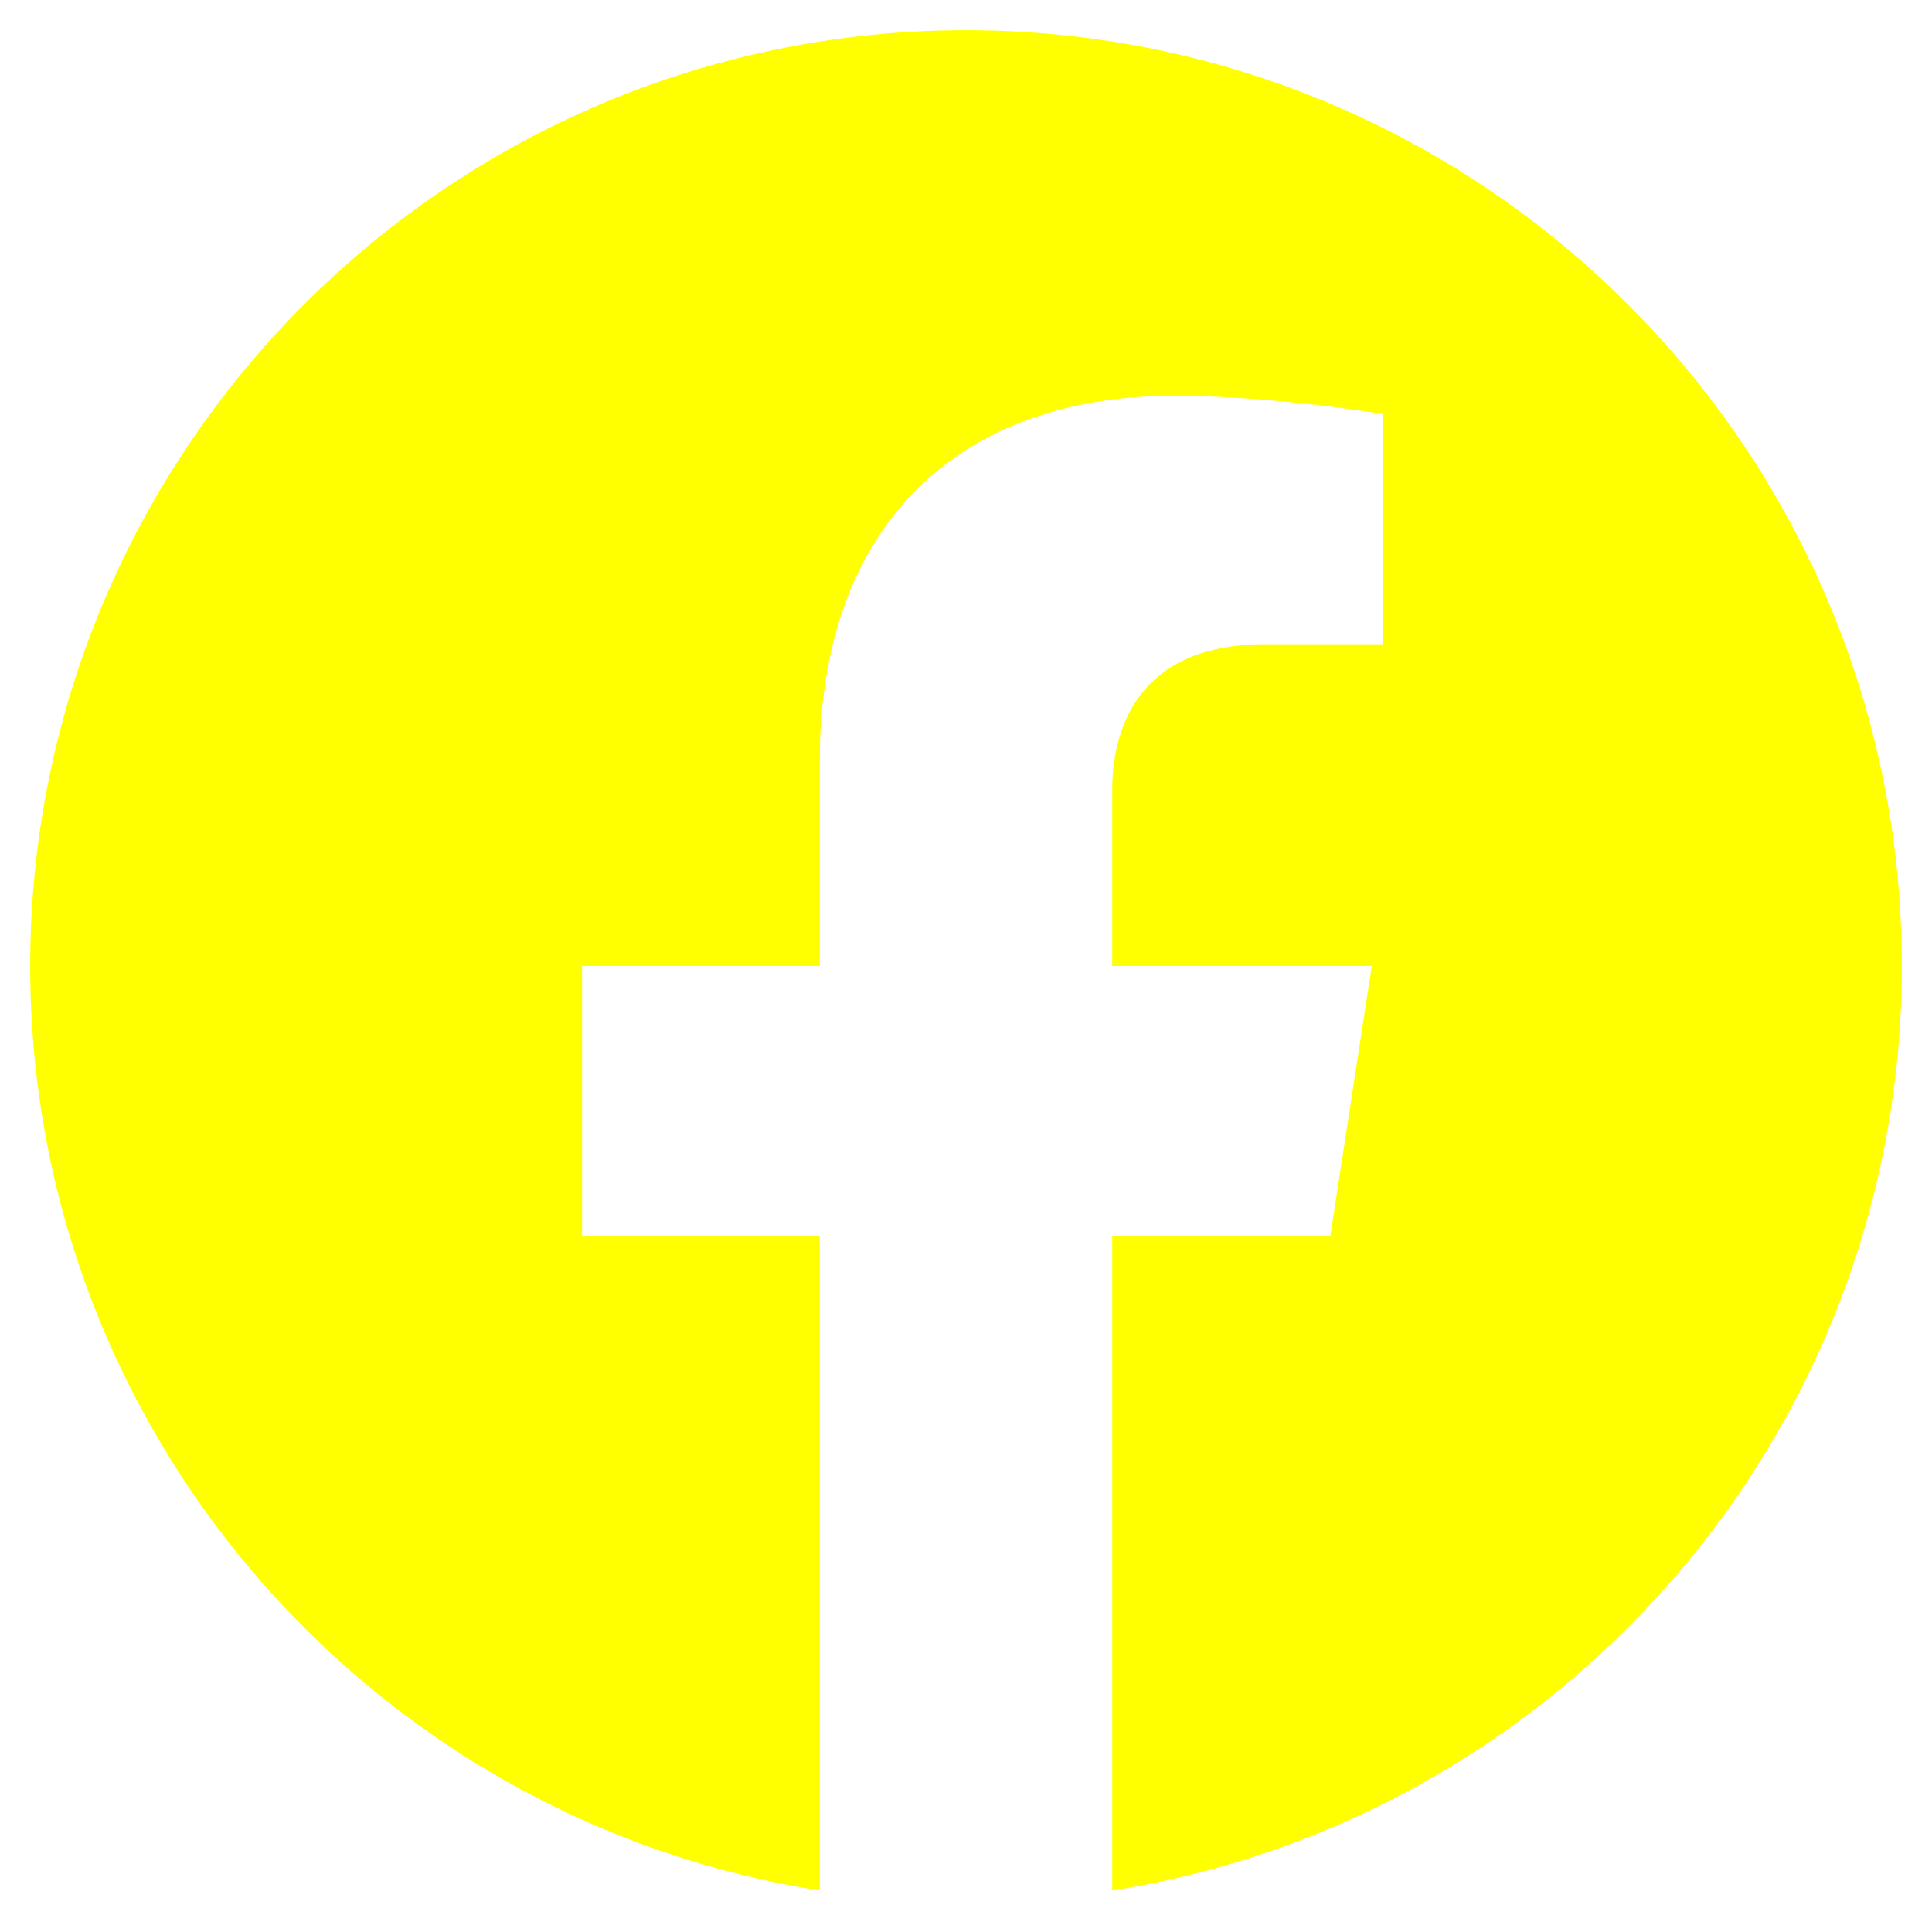
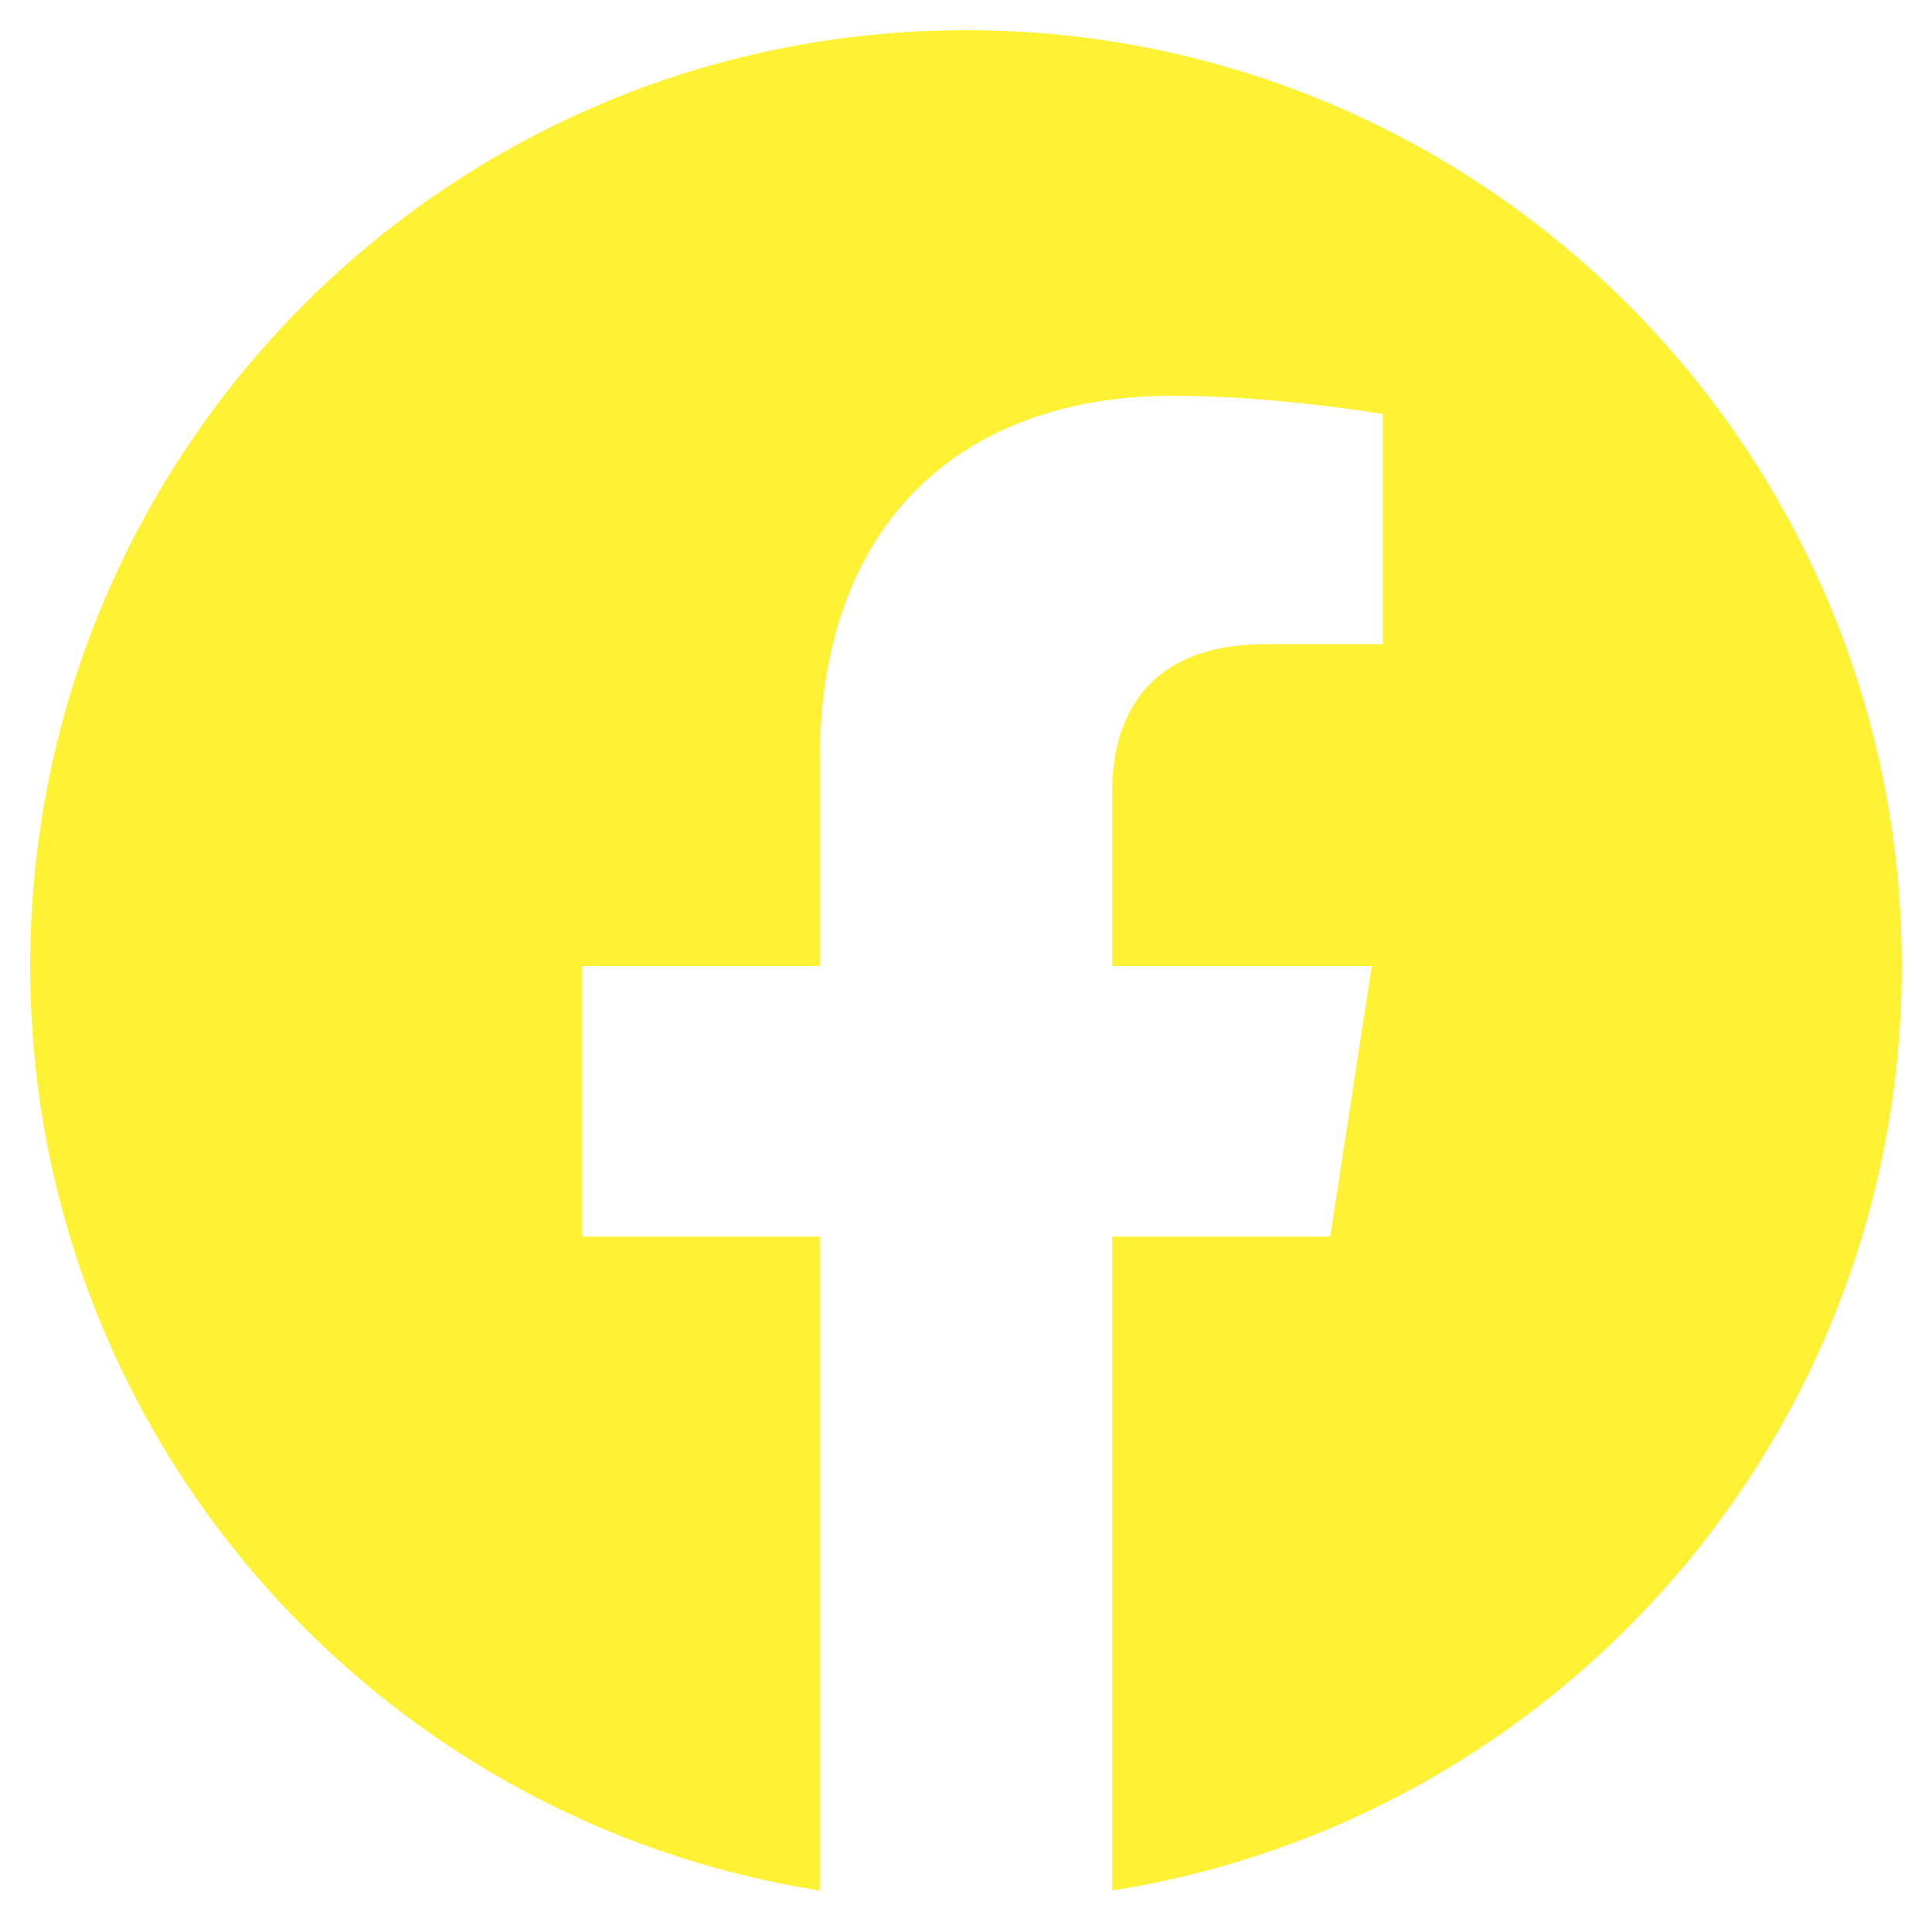
<svg xmlns="http://www.w3.org/2000/svg" viewBox="0 0 512 512">
-   <path fill="#FFFF00" d="M504 256C504 119 393 8 256 8S8 119 8 256c0 123.78 90.69 226.38 209.25 245V327.69h-63V256h63v-54.64c0-62.15 37-96.48 93.67-96.48 27.14 0 55.52 4.84 55.52 4.84v61h-31.28c-30.8 0-40.41 19.12-40.41 38.73V256h68.78l-11 71.69h-57.78V501C413.31 482.38 504 379.78 504 256z" />
+   <path fill="#fff133" d="M504 256C504 119 393 8 256 8S8 119 8 256c0 123.78 90.69 226.38 209.25 245V327.69h-63V256h63v-54.64c0-62.15 37-96.48 93.67-96.48 27.14 0 55.52 4.84 55.52 4.84v61h-31.28c-30.8 0-40.41 19.12-40.41 38.73V256h68.78l-11 71.69h-57.78V501C413.31 482.38 504 379.78 504 256z" />
</svg>
